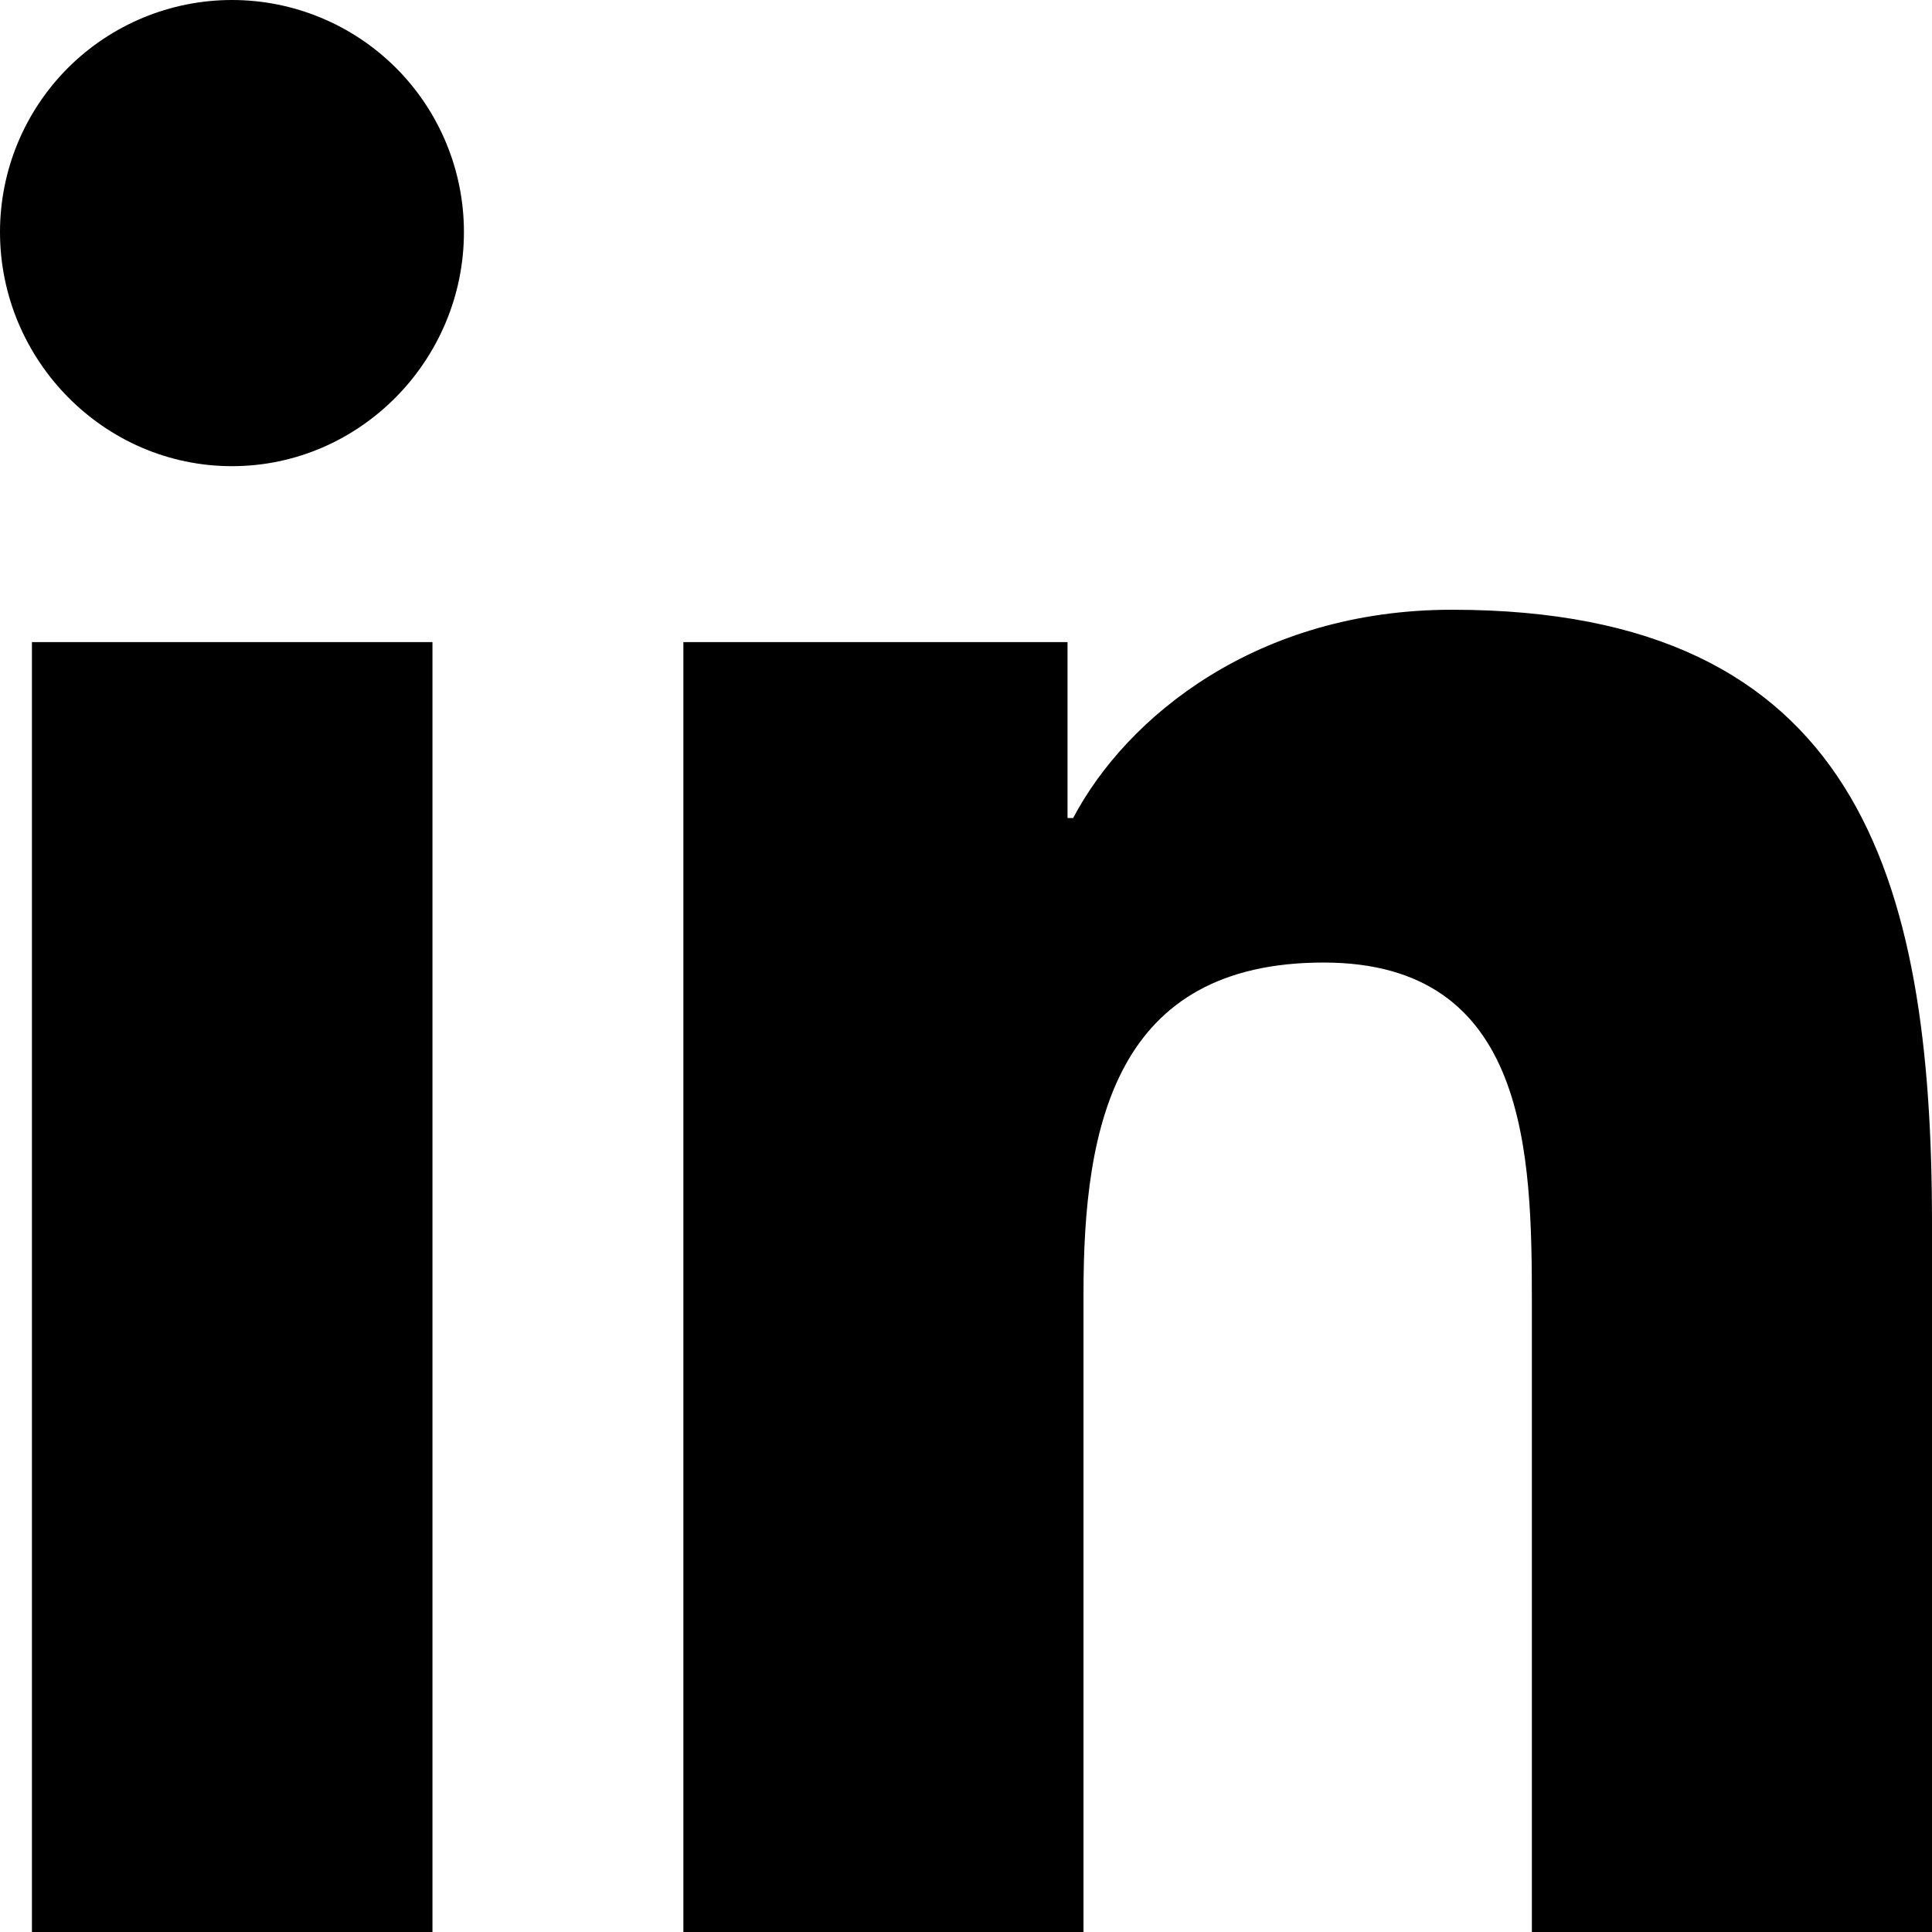
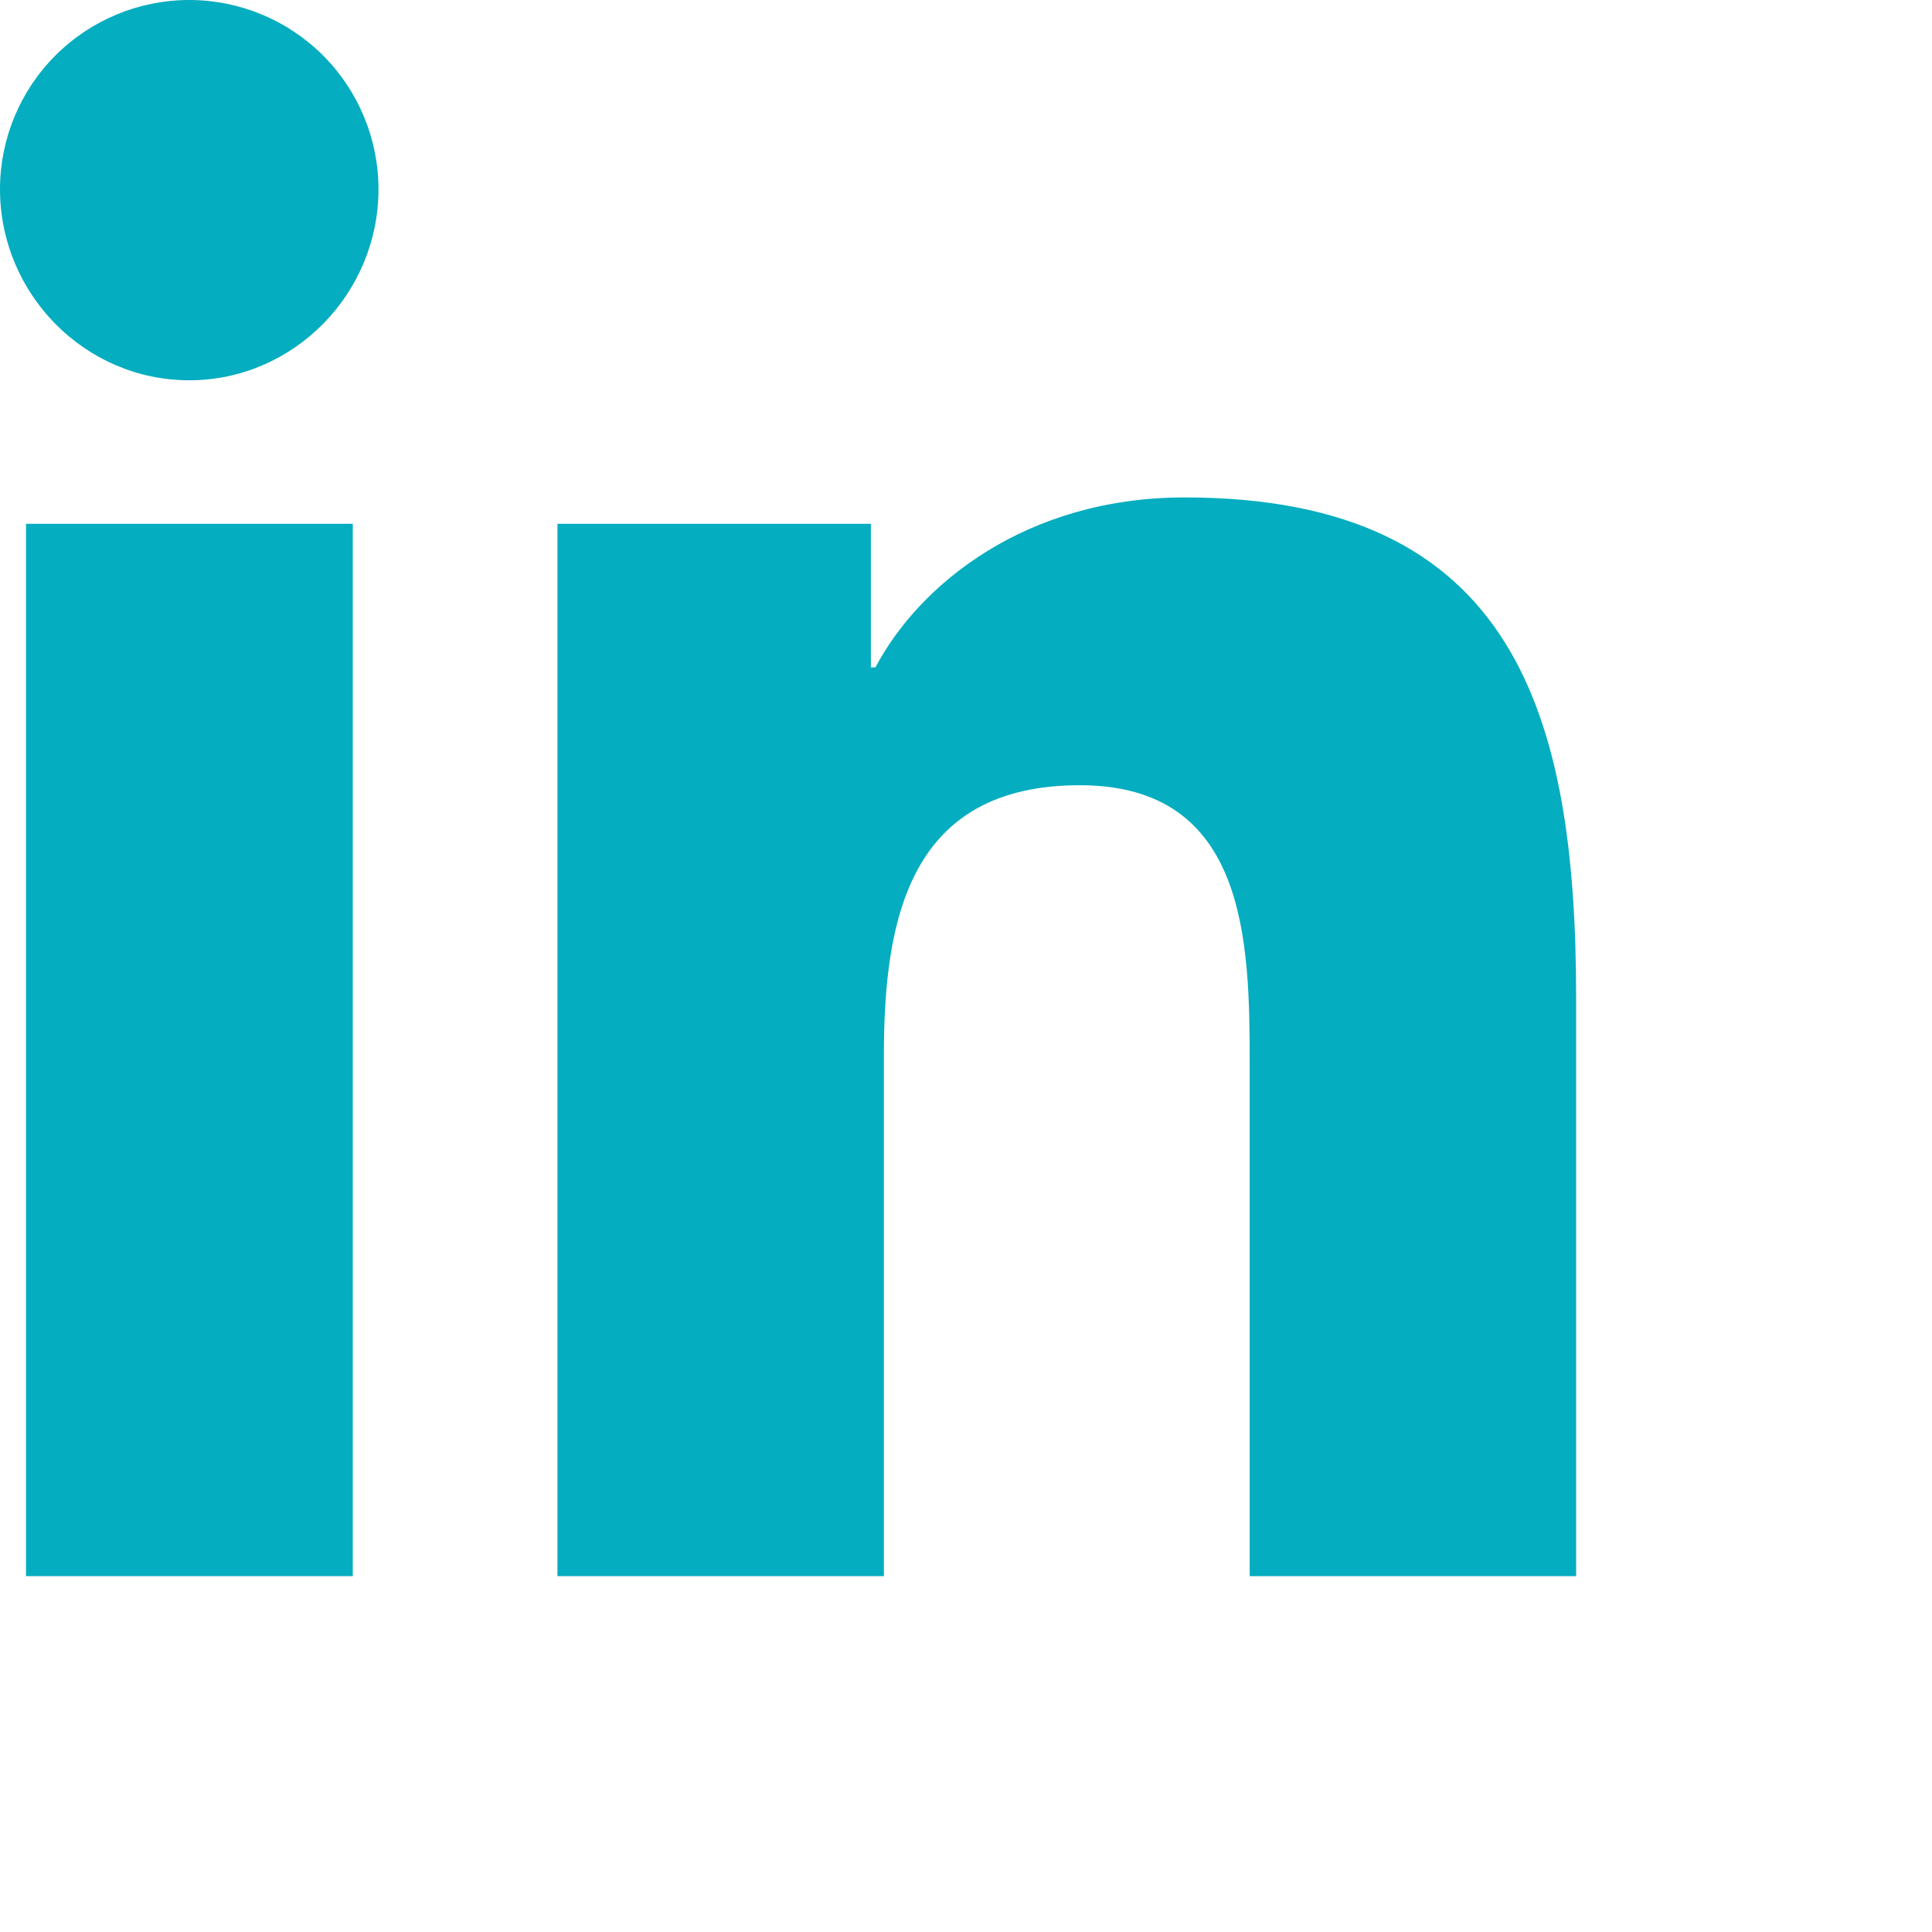
- <svg xmlns="http://www.w3.org/2000/svg" width="38" height="38" viewBox="0 0 38 38" fill="none">
-   <path d="M8.506 38H0.628V12.629H8.506V38ZM4.563 9.169C2.043 9.169 0 7.082 0 4.563C1.80313e-08 3.353 0.481 2.192 1.336 1.336C2.192 0.481 3.352 0 4.563 0C5.773 0 6.933 0.481 7.789 1.336C8.644 2.192 9.125 3.353 9.125 4.563C9.125 7.082 7.081 9.169 4.563 9.169ZM37.992 38H30.13V25.65C30.13 22.706 30.071 18.932 26.034 18.932C21.938 18.932 21.311 22.13 21.311 25.438V38H13.441V12.629H20.997V16.09H21.107C22.159 14.097 24.728 11.993 28.561 11.993C36.534 11.993 38 17.244 38 24.064V38H37.992Z" fill="black" />
+ <svg xmlns="http://www.w3.org/2000/svg" width="30" height="30" viewBox="0 0 30 30" fill="none">
+   <path d="M5.478 24.474H0.404V8.134H5.478V24.474ZM2.938 5.905C1.316 5.905 0 4.561 0 2.939C1.1613e-08 2.159 0.31 1.412 0.861 0.861C1.412 0.31 2.159 0 2.938 0C3.718 0 4.465 0.31 5.016 0.861C5.567 1.412 5.877 2.159 5.877 2.939C5.877 4.561 4.56 5.905 2.938 5.905ZM24.468 24.474H19.405V16.52C19.405 14.624 19.367 12.193 16.767 12.193C14.129 12.193 13.725 14.252 13.725 16.383V24.474H8.656V8.134H13.523V10.363H13.594C14.271 9.079 15.926 7.724 18.395 7.724C23.53 7.724 24.474 11.106 24.474 15.498V24.474H24.468Z" fill="#04ADBF" />
</svg>
